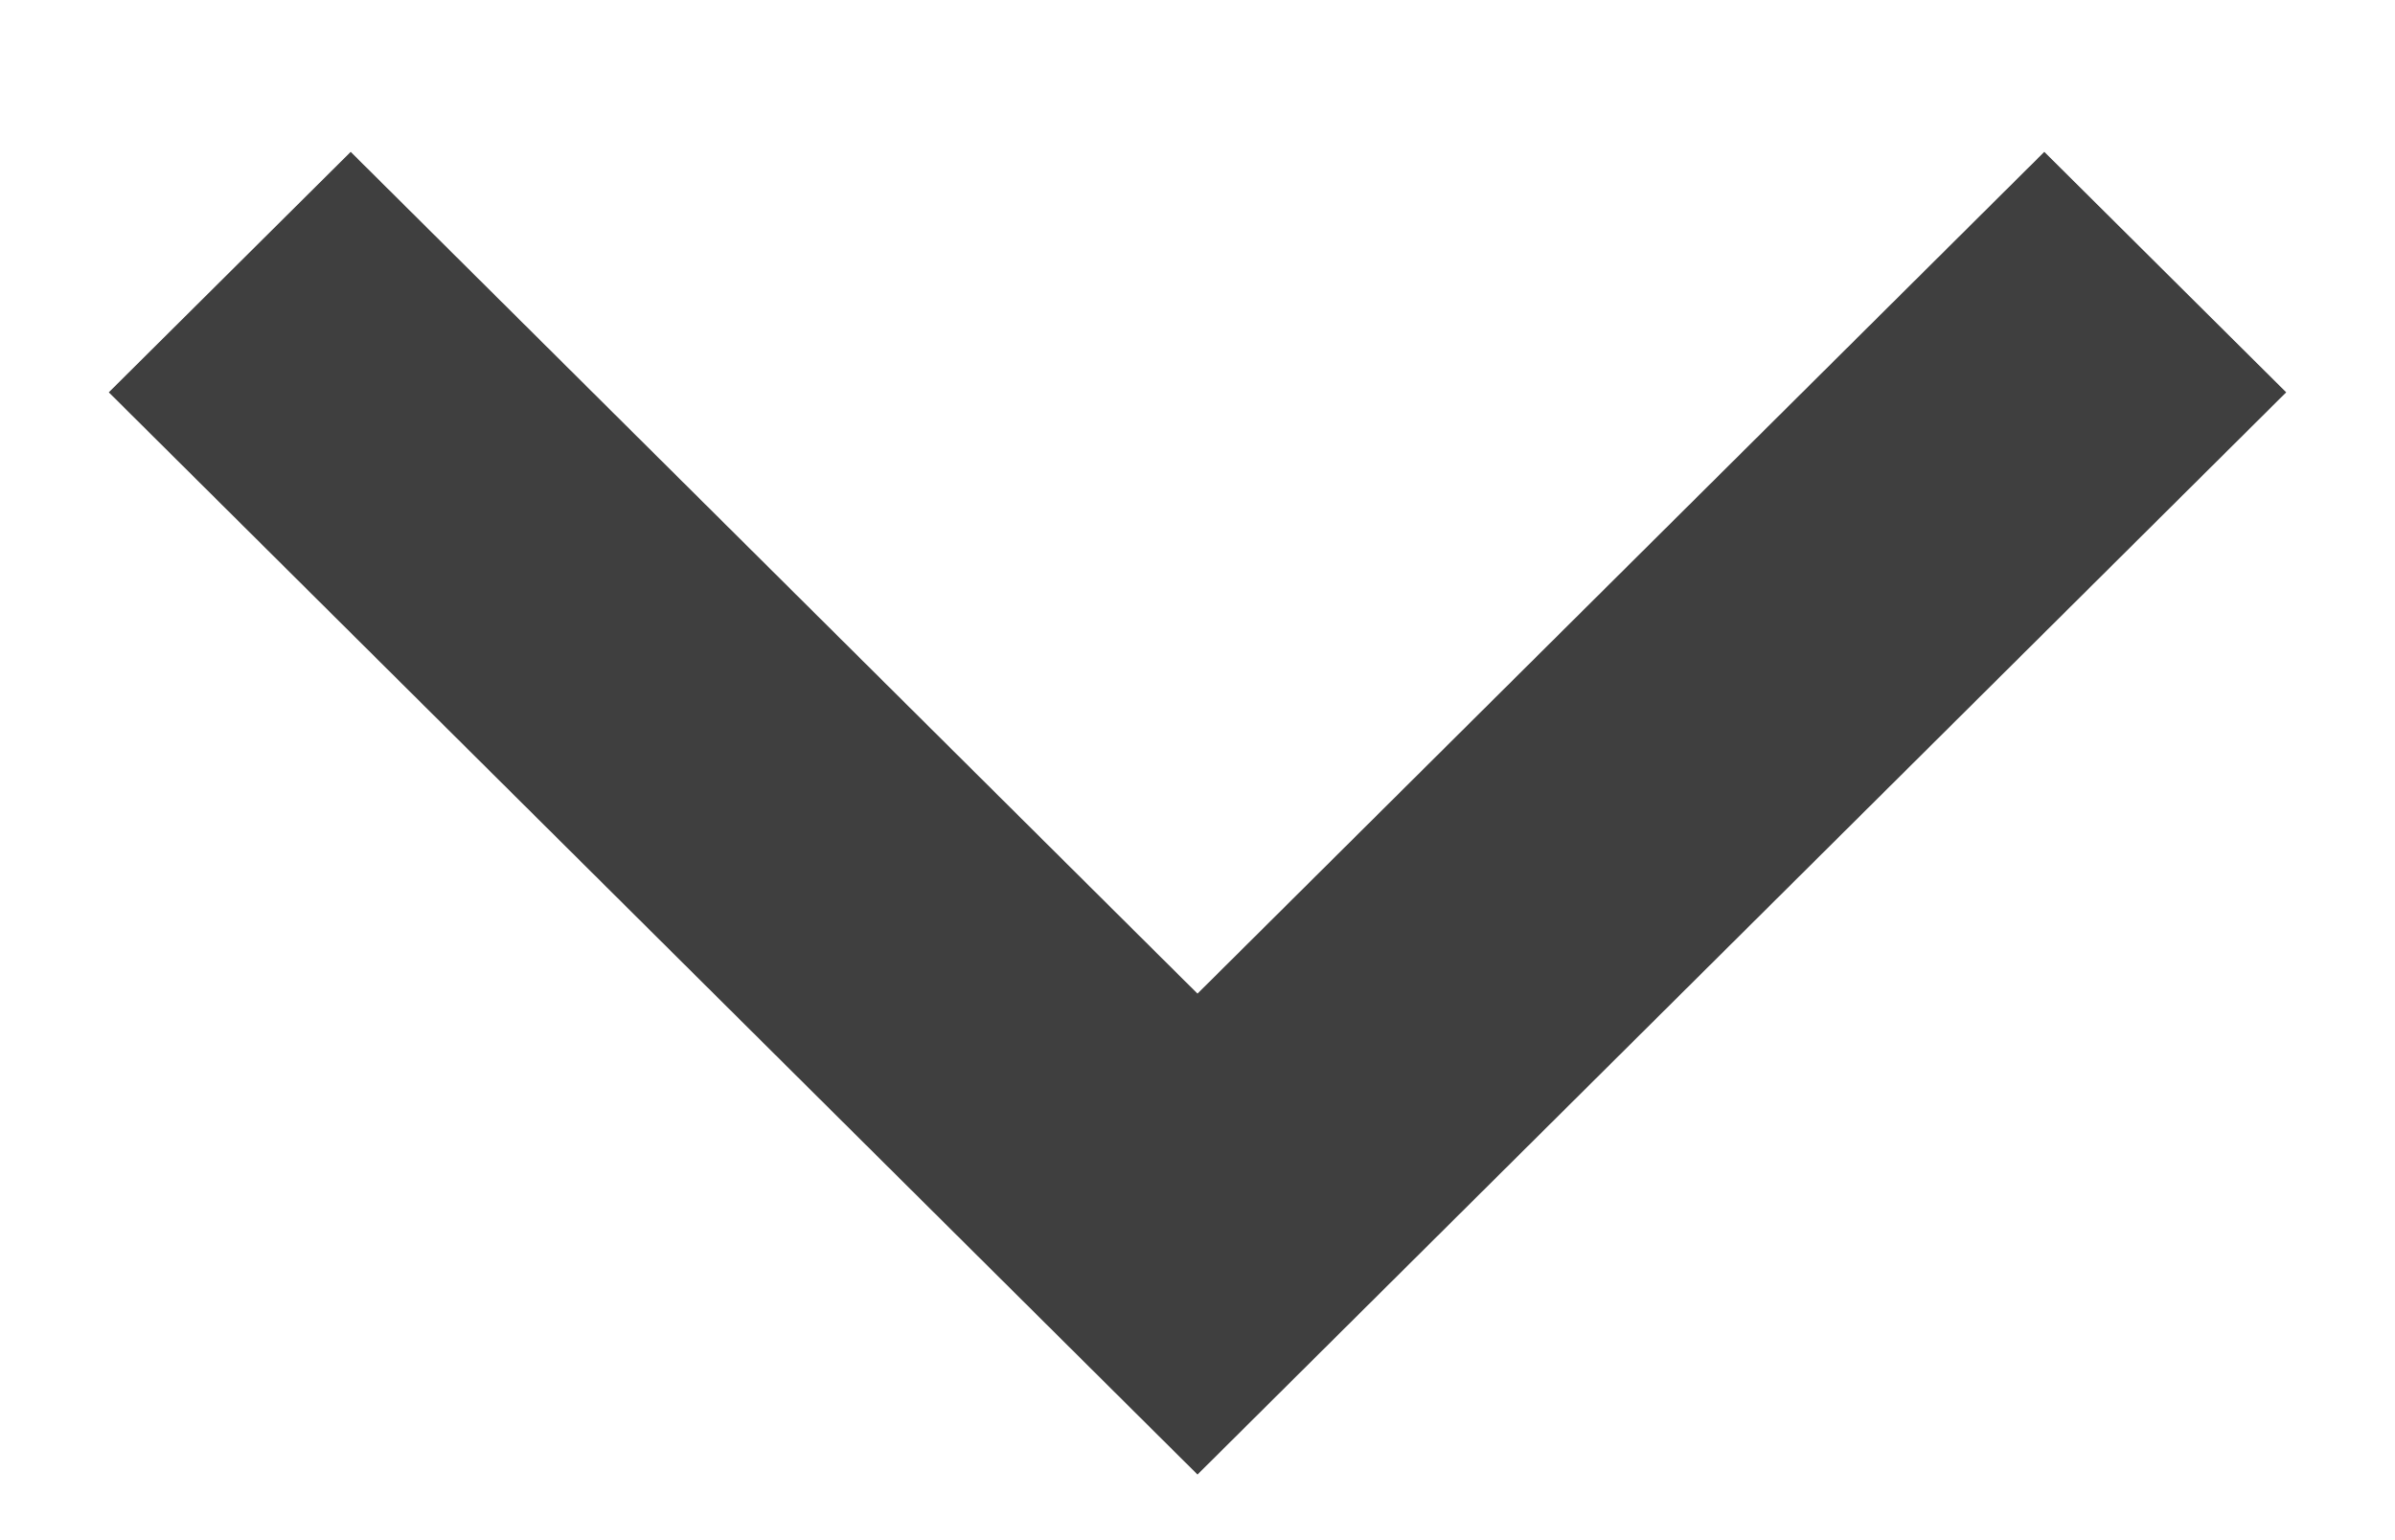
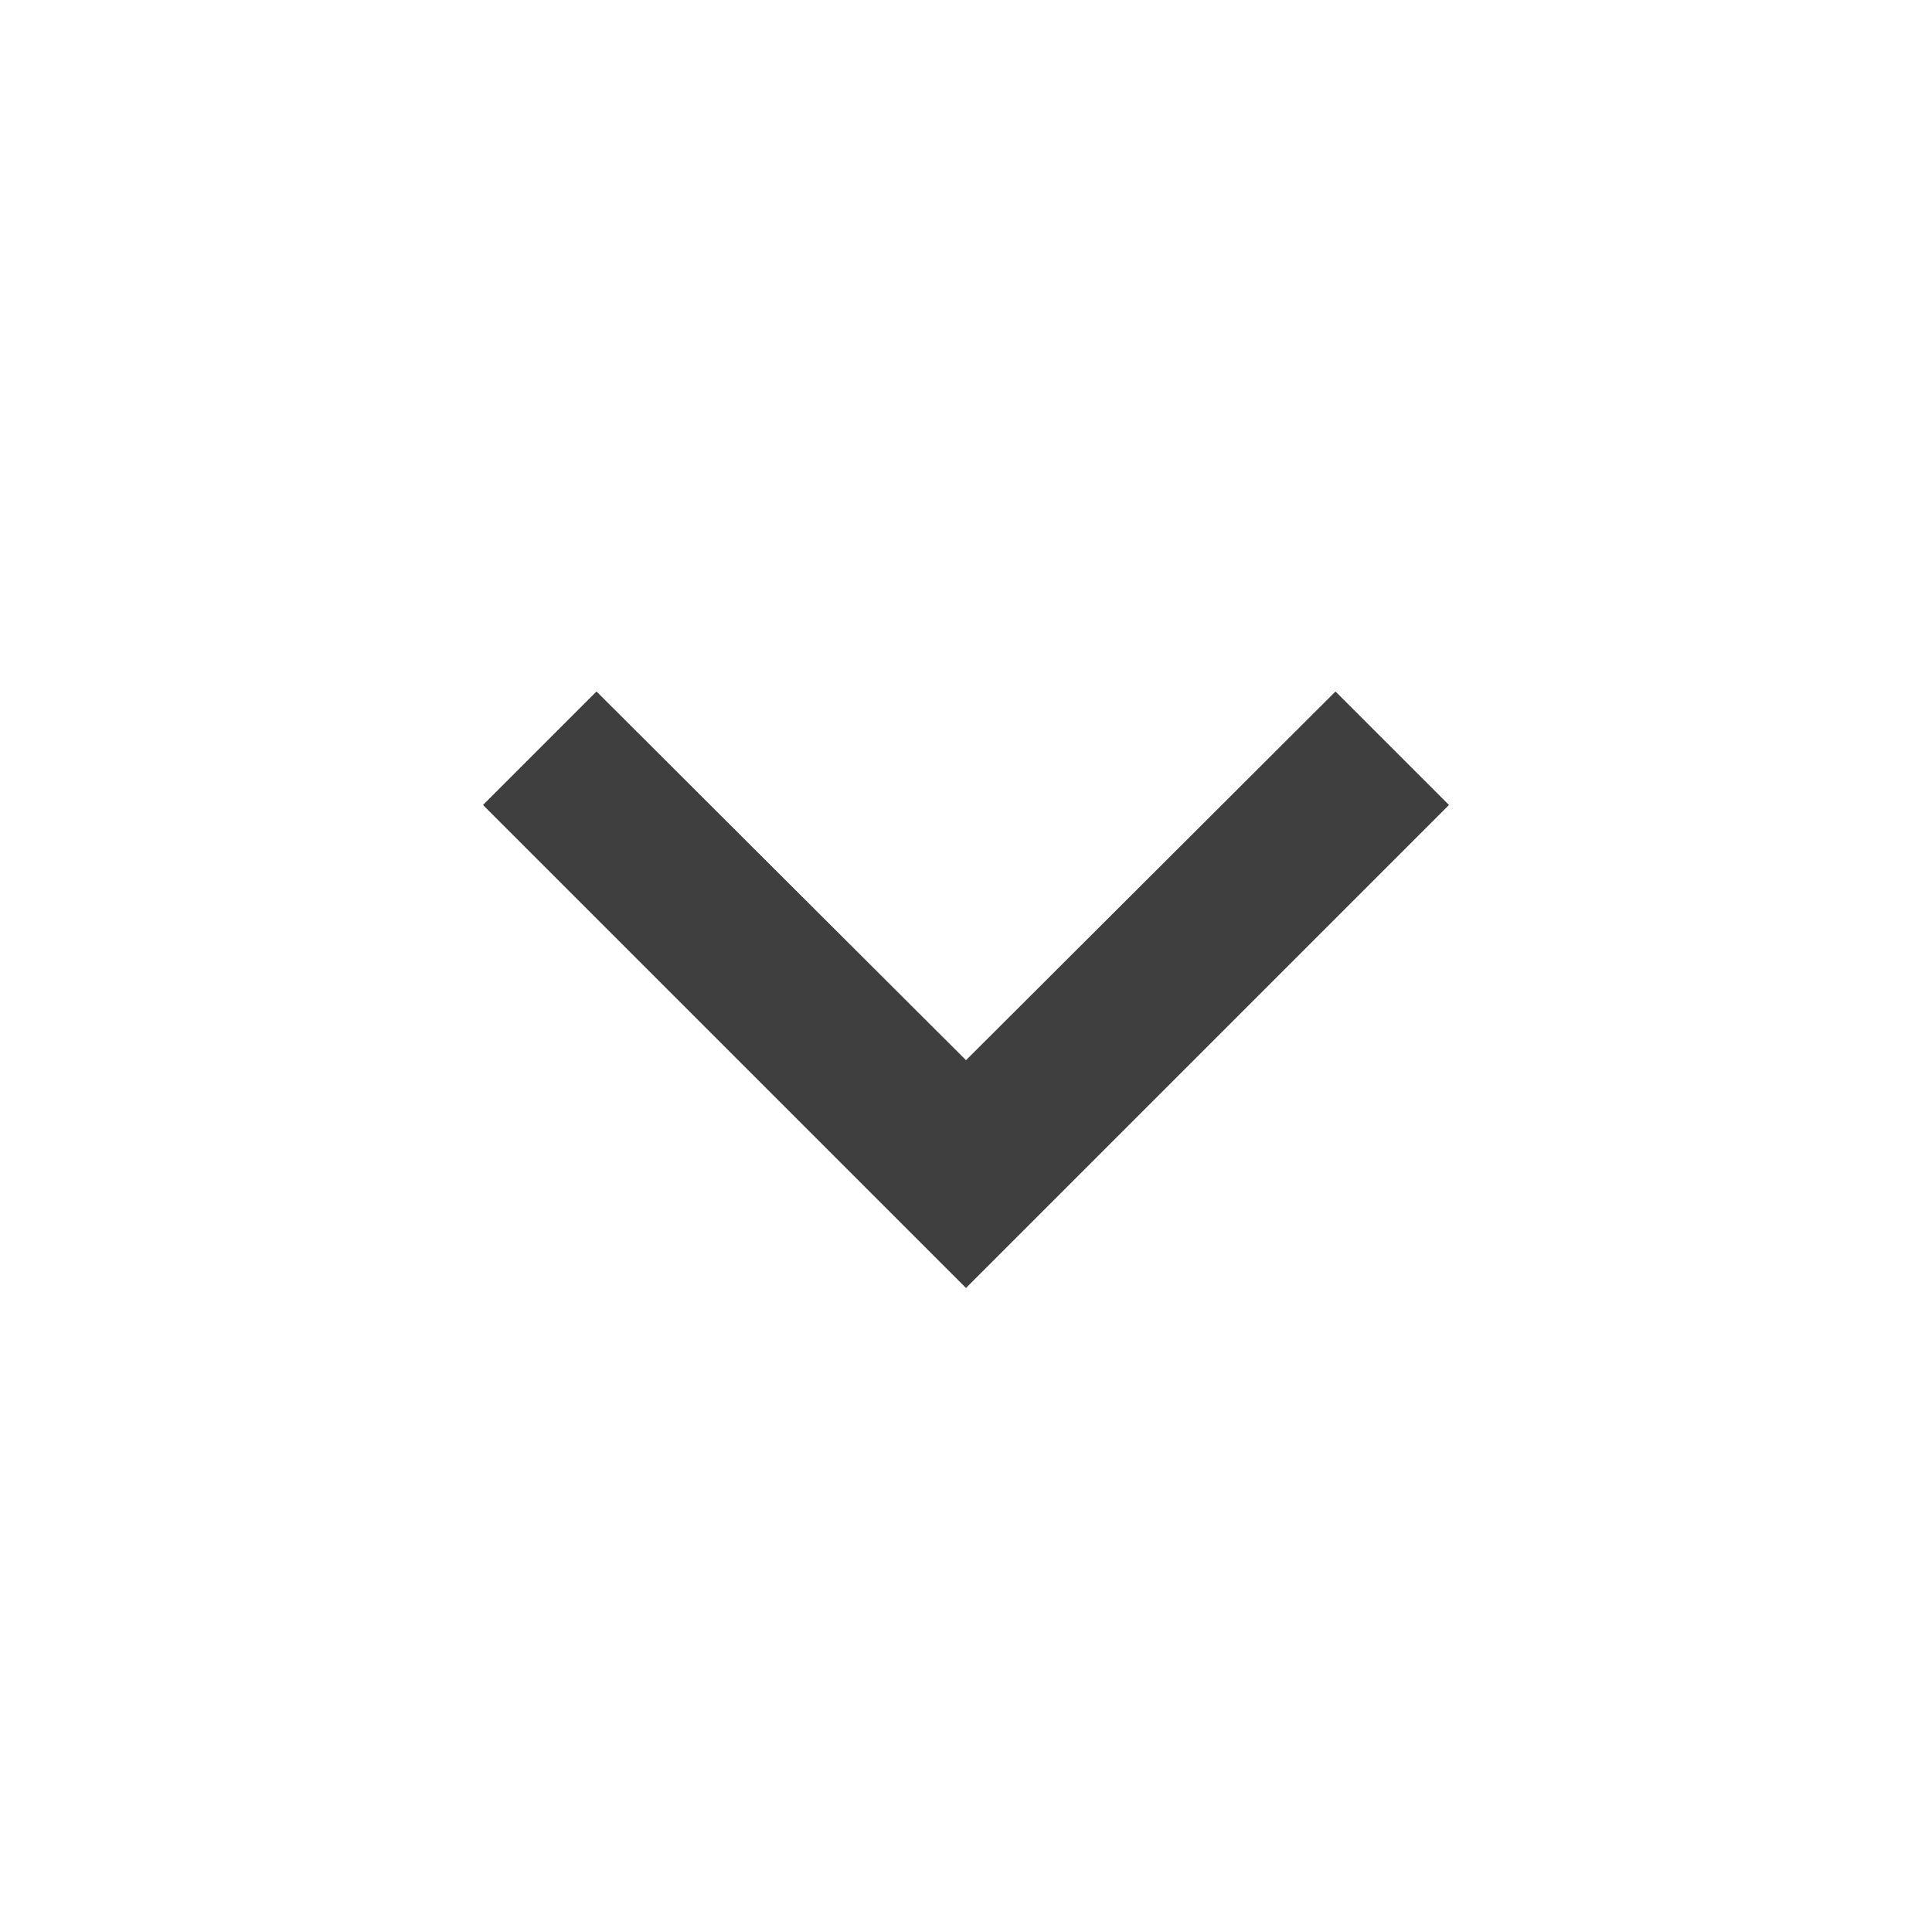
- <svg xmlns="http://www.w3.org/2000/svg" width="14" height="9" viewBox="0 0 14 9" fill="none">
-   <path d="M7 5.81L11.95 0.888L13.364 2.294L7 8.622L0.636 2.294L2.05 0.888L7 5.81Z" fill="#3F3F3F" />
+ <svg xmlns="http://www.w3.org/2000/svg" width="24" height="24" viewBox="0 0 24 24">
+   <path fill="#3F3F3F" d="M7.41 8.59L12 13.17l4.59-4.58L18 10l-6 6-6-6 1.41-1.41z" />
+   <path fill="none" d="M0 0h24v24H0V0z" />
</svg>
